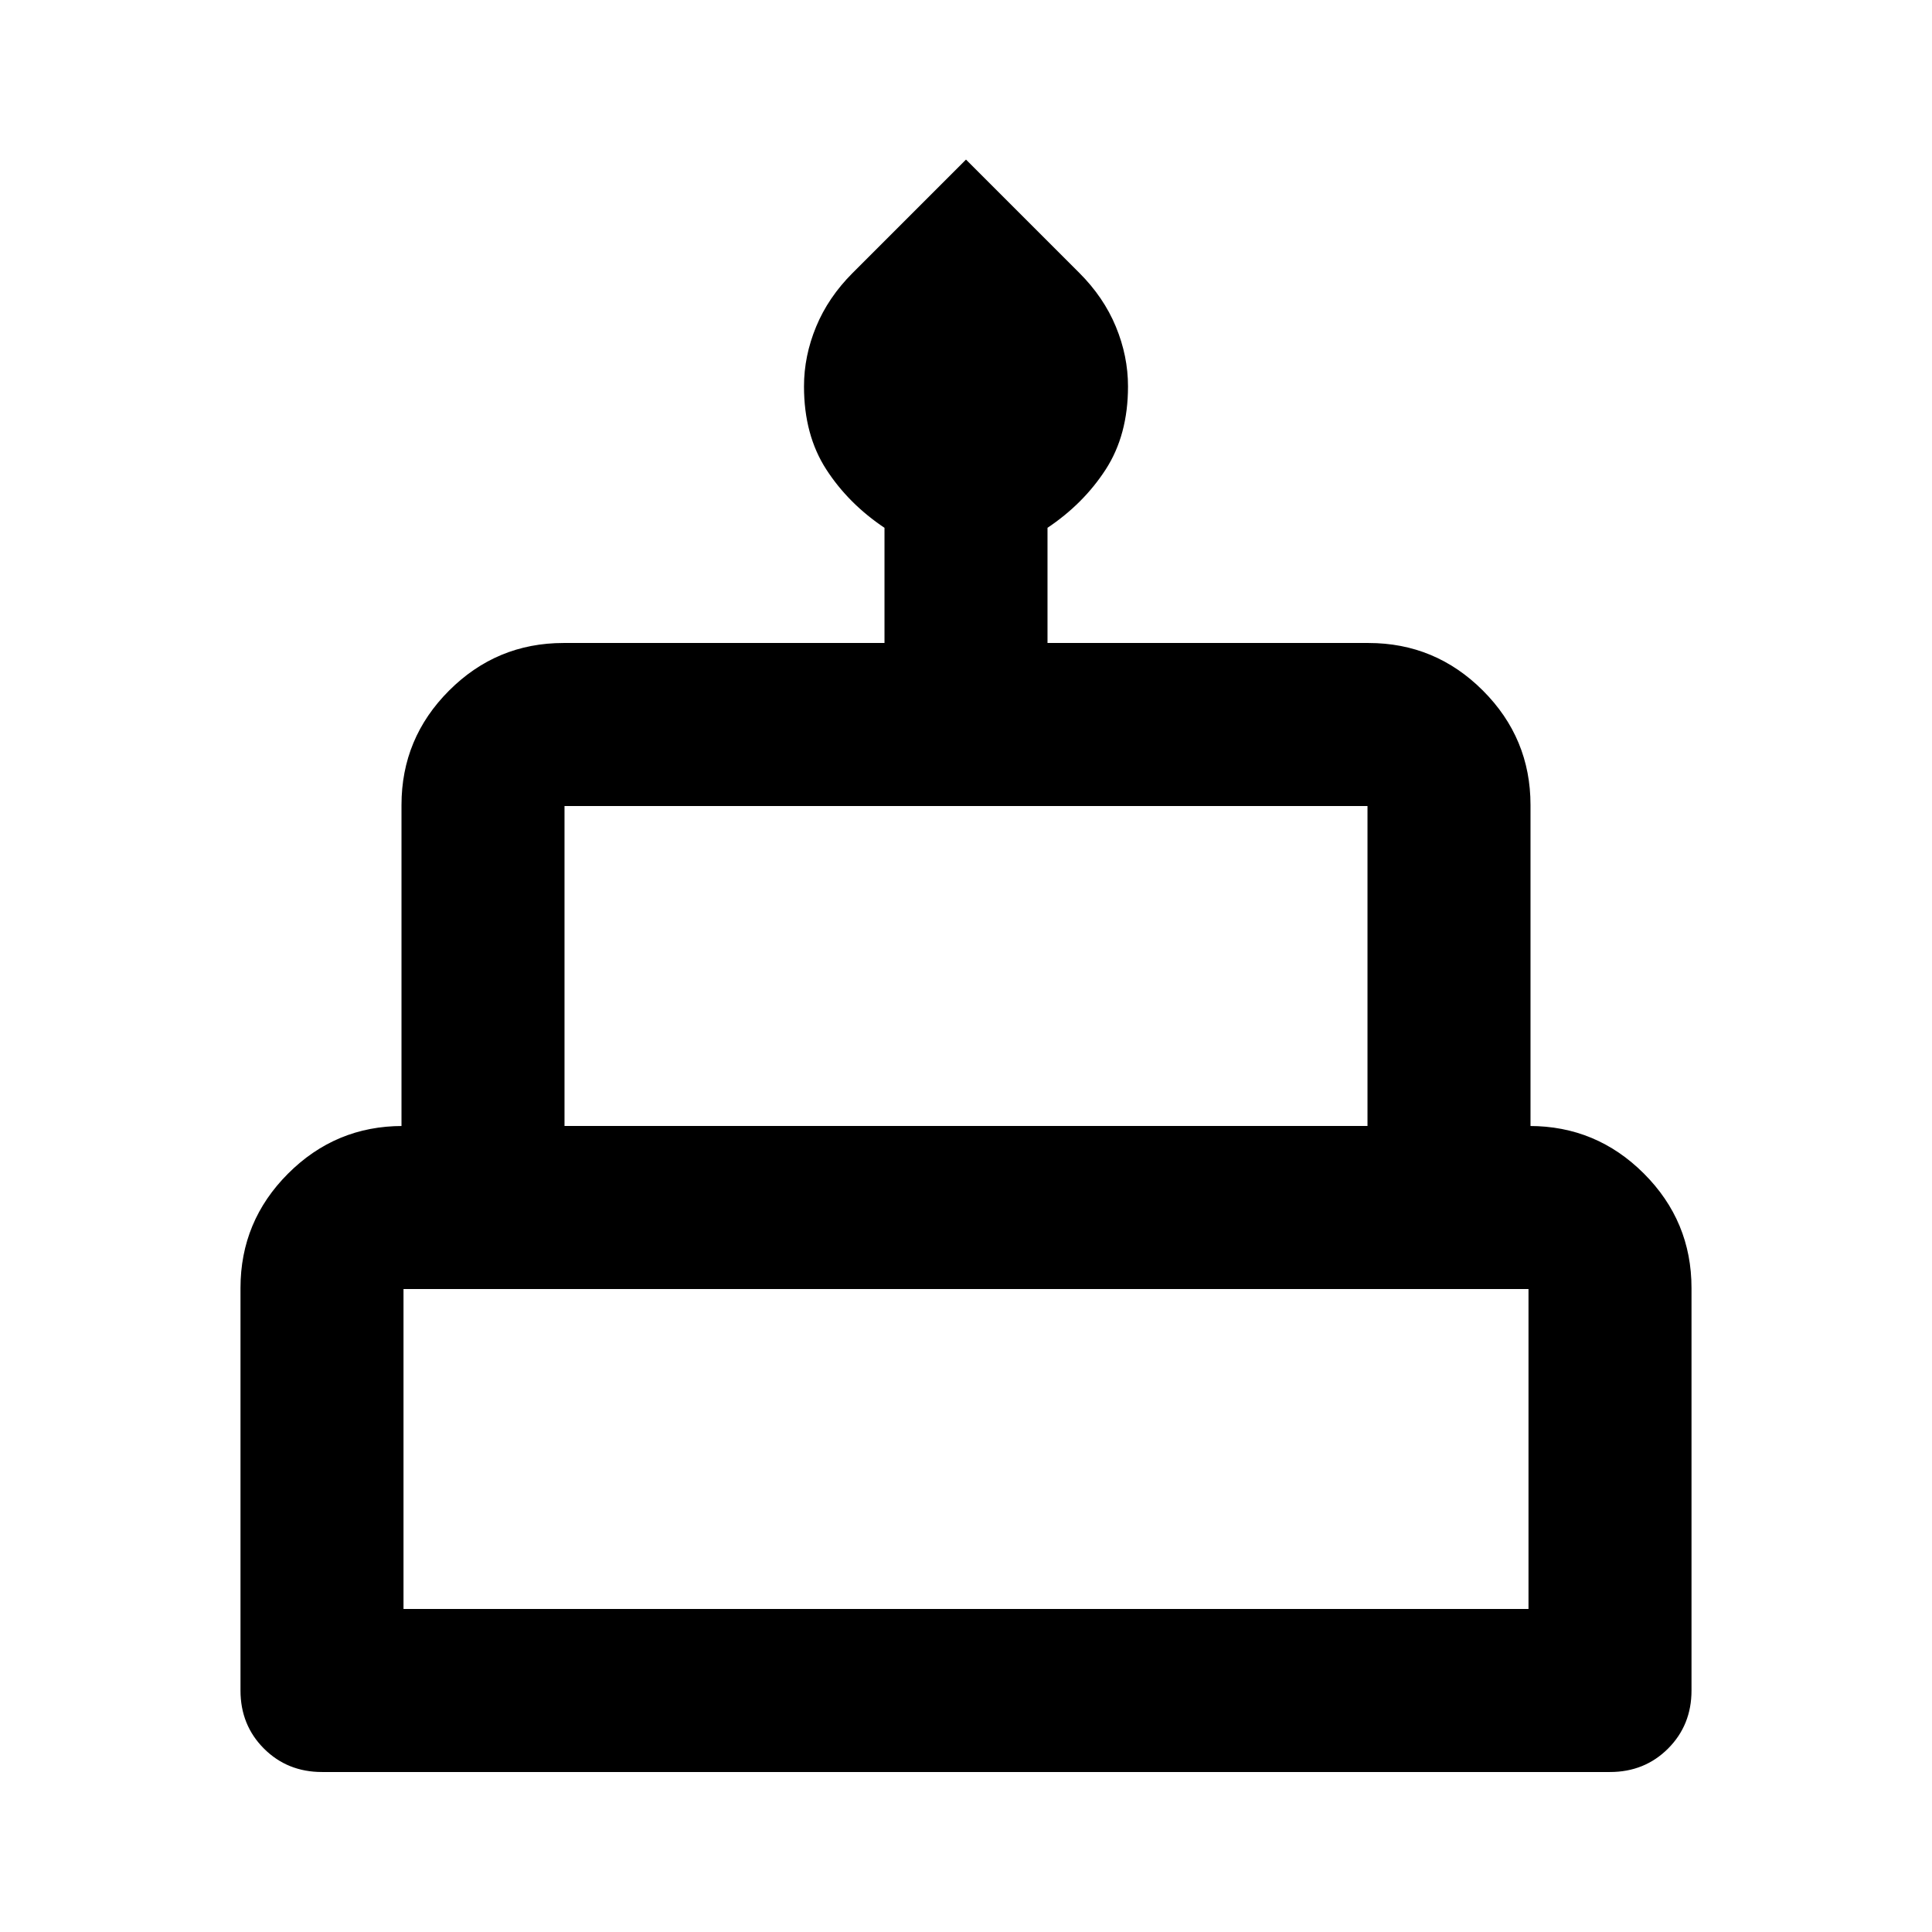
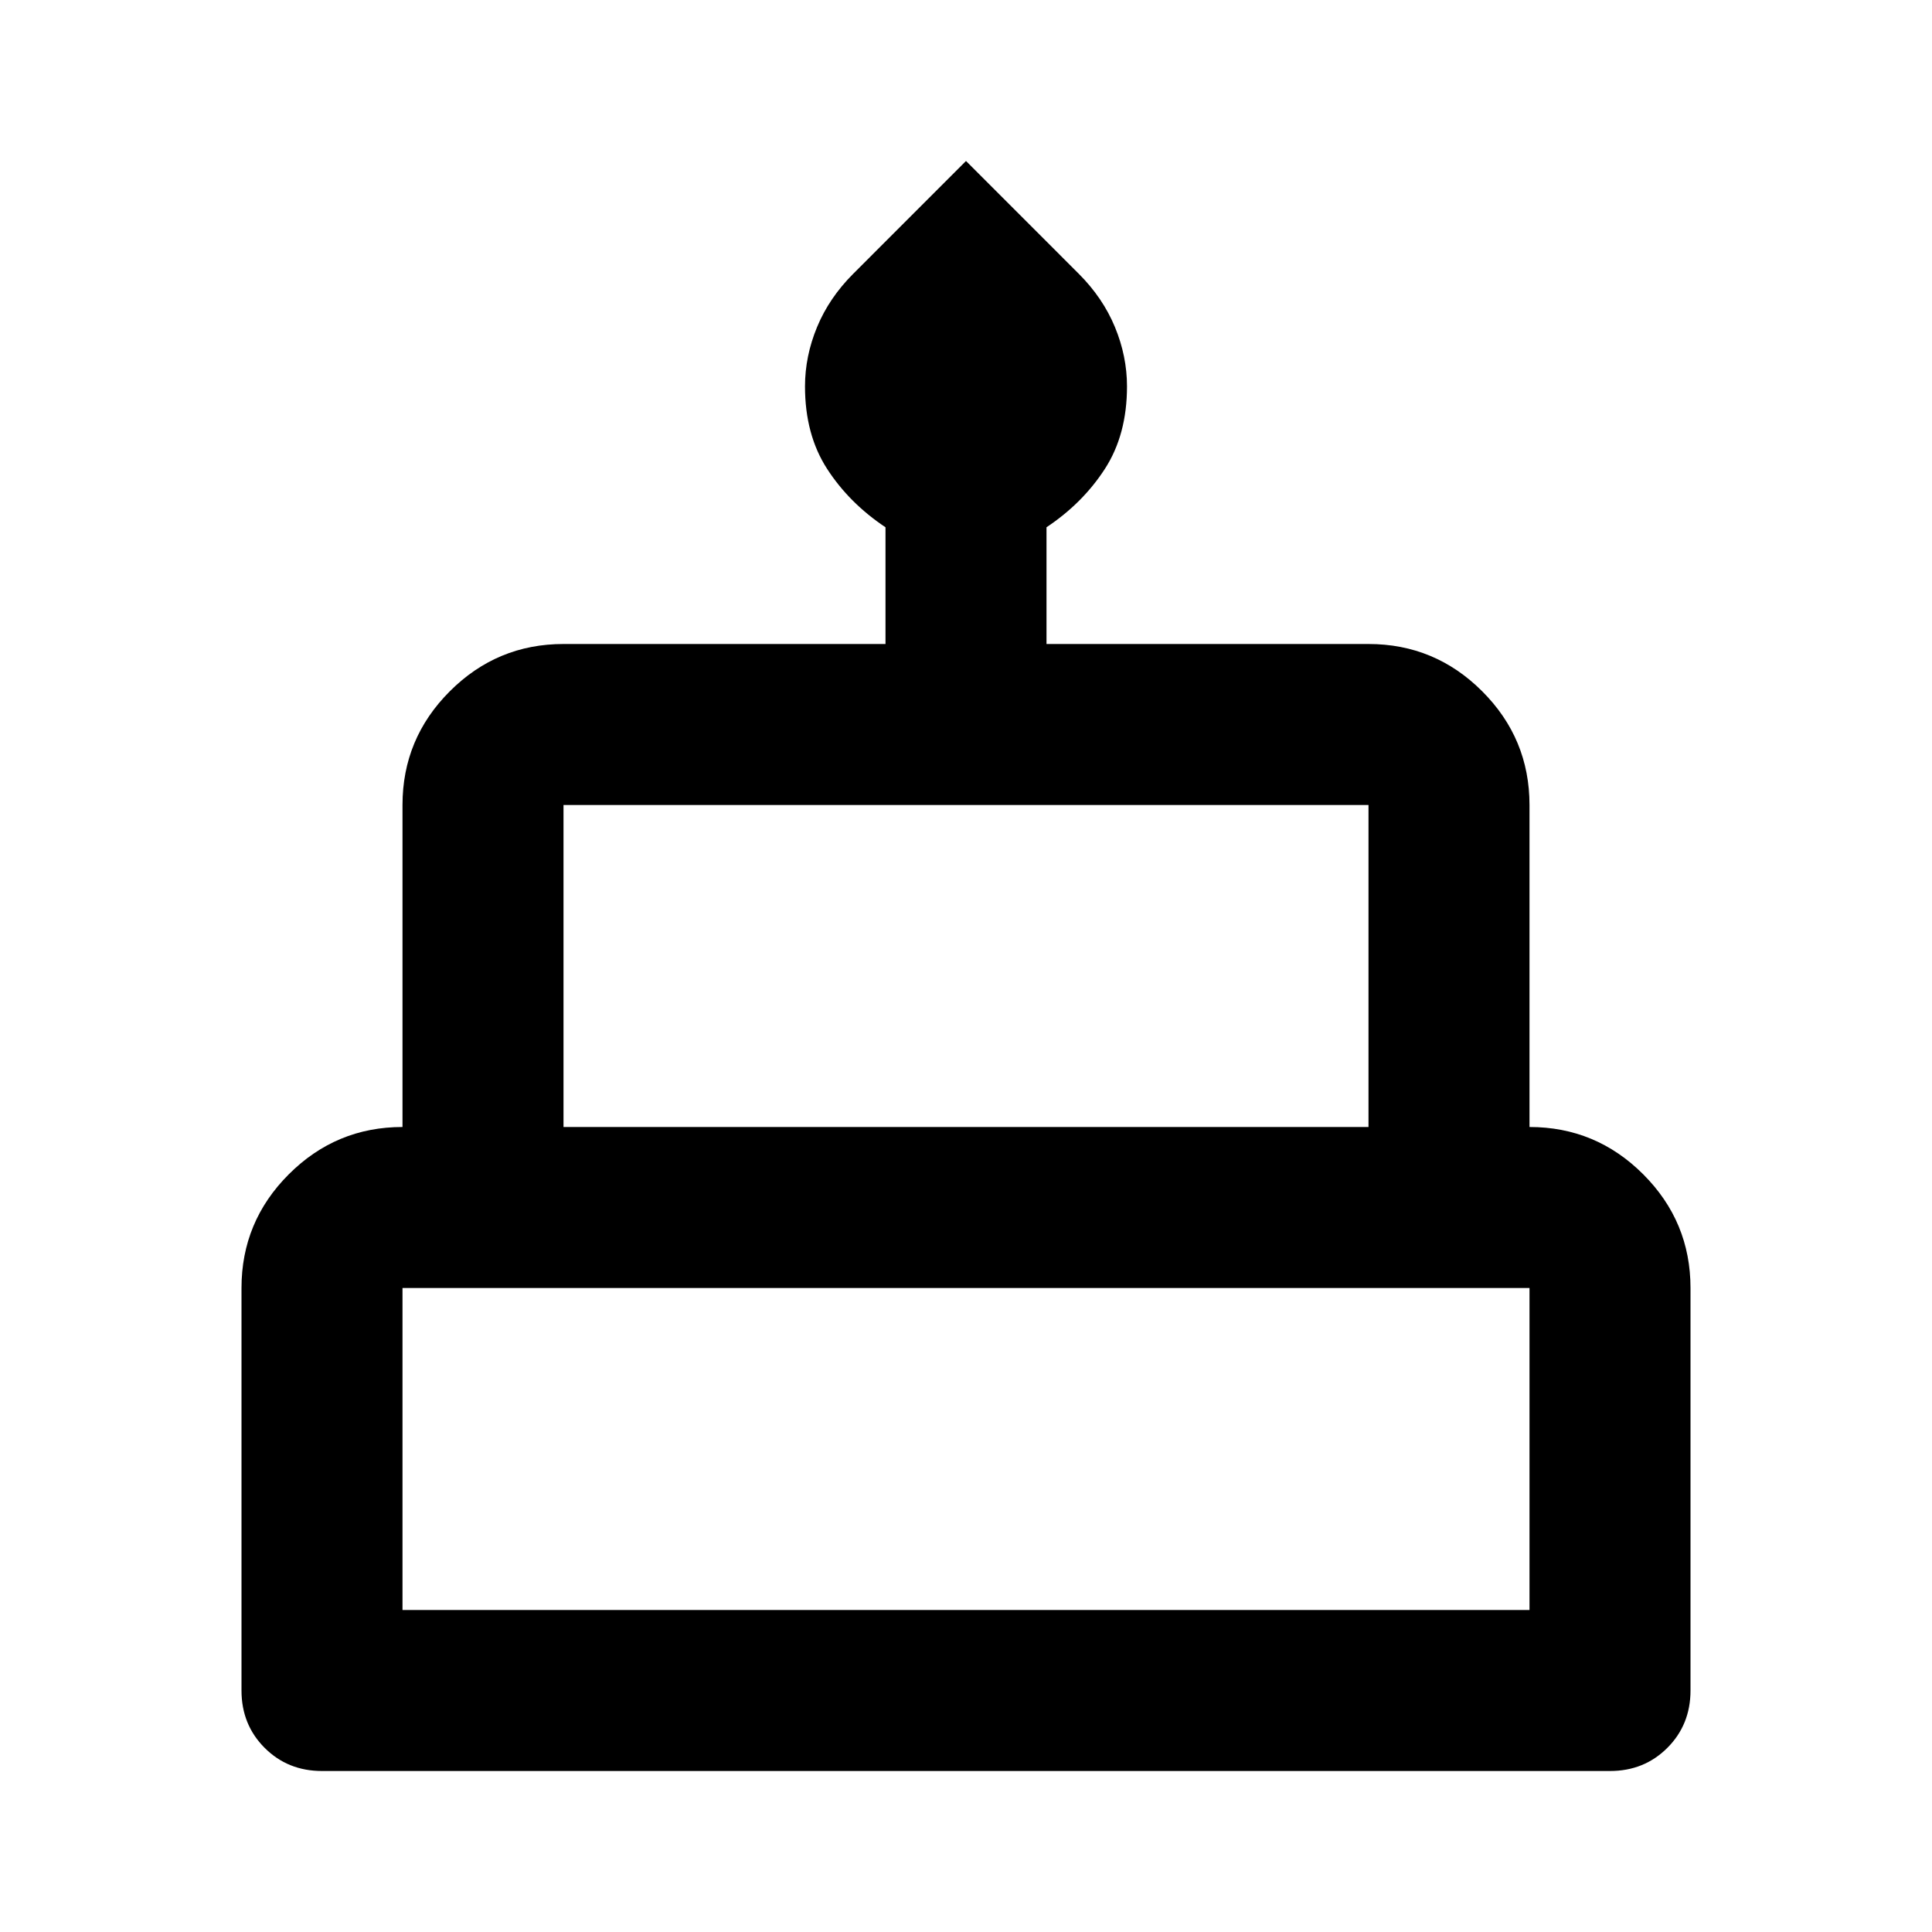
- <svg xmlns="http://www.w3.org/2000/svg" height="24px" viewBox="0 -960 960 960" width="24px" stroke="currentColor">
+ <svg xmlns="http://www.w3.org/2000/svg" height="24px" viewBox="0 -960 960 960" width="24px" fill="currentColor">
  <path d="M160-80q-17 0-28.5-11.5T120-120v-200q0-33 23.5-56.5T200-400v-160q0-33 23.5-56.5T280-640h160v-58q-18-12-29-29t-11-41q0-15 6-29.5t18-26.5l56-56 56 56q12 12 18 26.5t6 29.5q0 24-11 41t-29 29v58h160q33 0 56.5 23.5T760-560v160q33 0 56.5 23.5T840-320v200q0 17-11.5 28.5T800-80H160Zm120-320h400v-160H280v160Zm-80 240h560v-160H200v160Zm80-240h400-400Zm-80 240h560-560Zm560-240H200h560Z" />
</svg>
